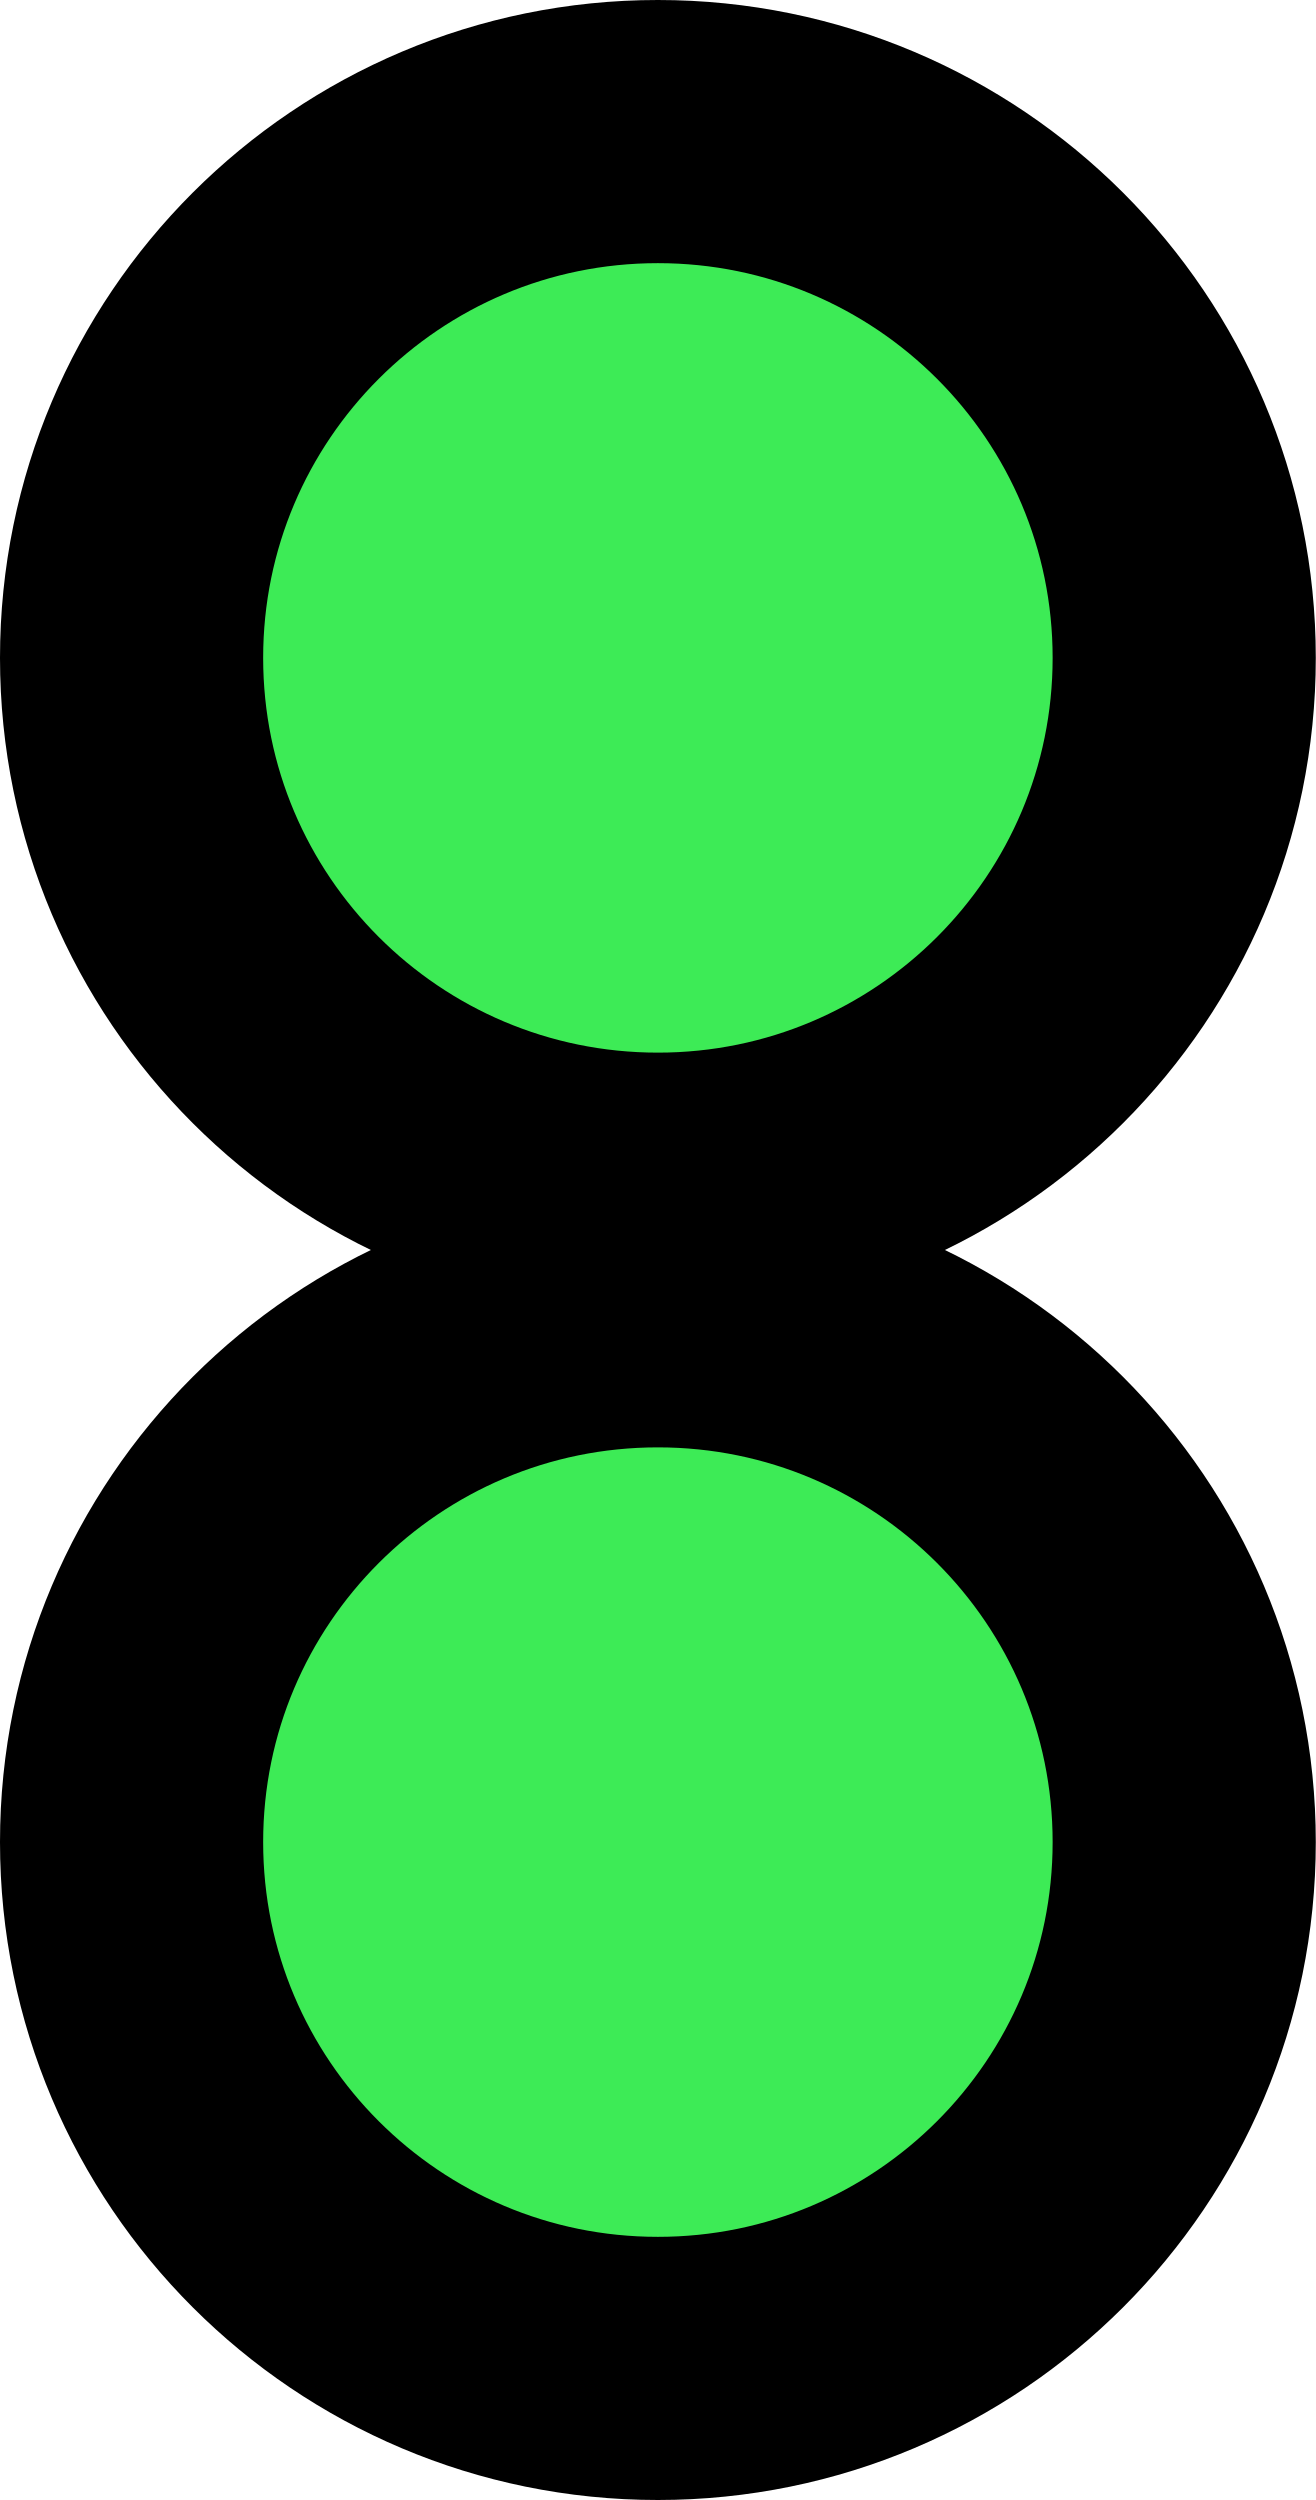
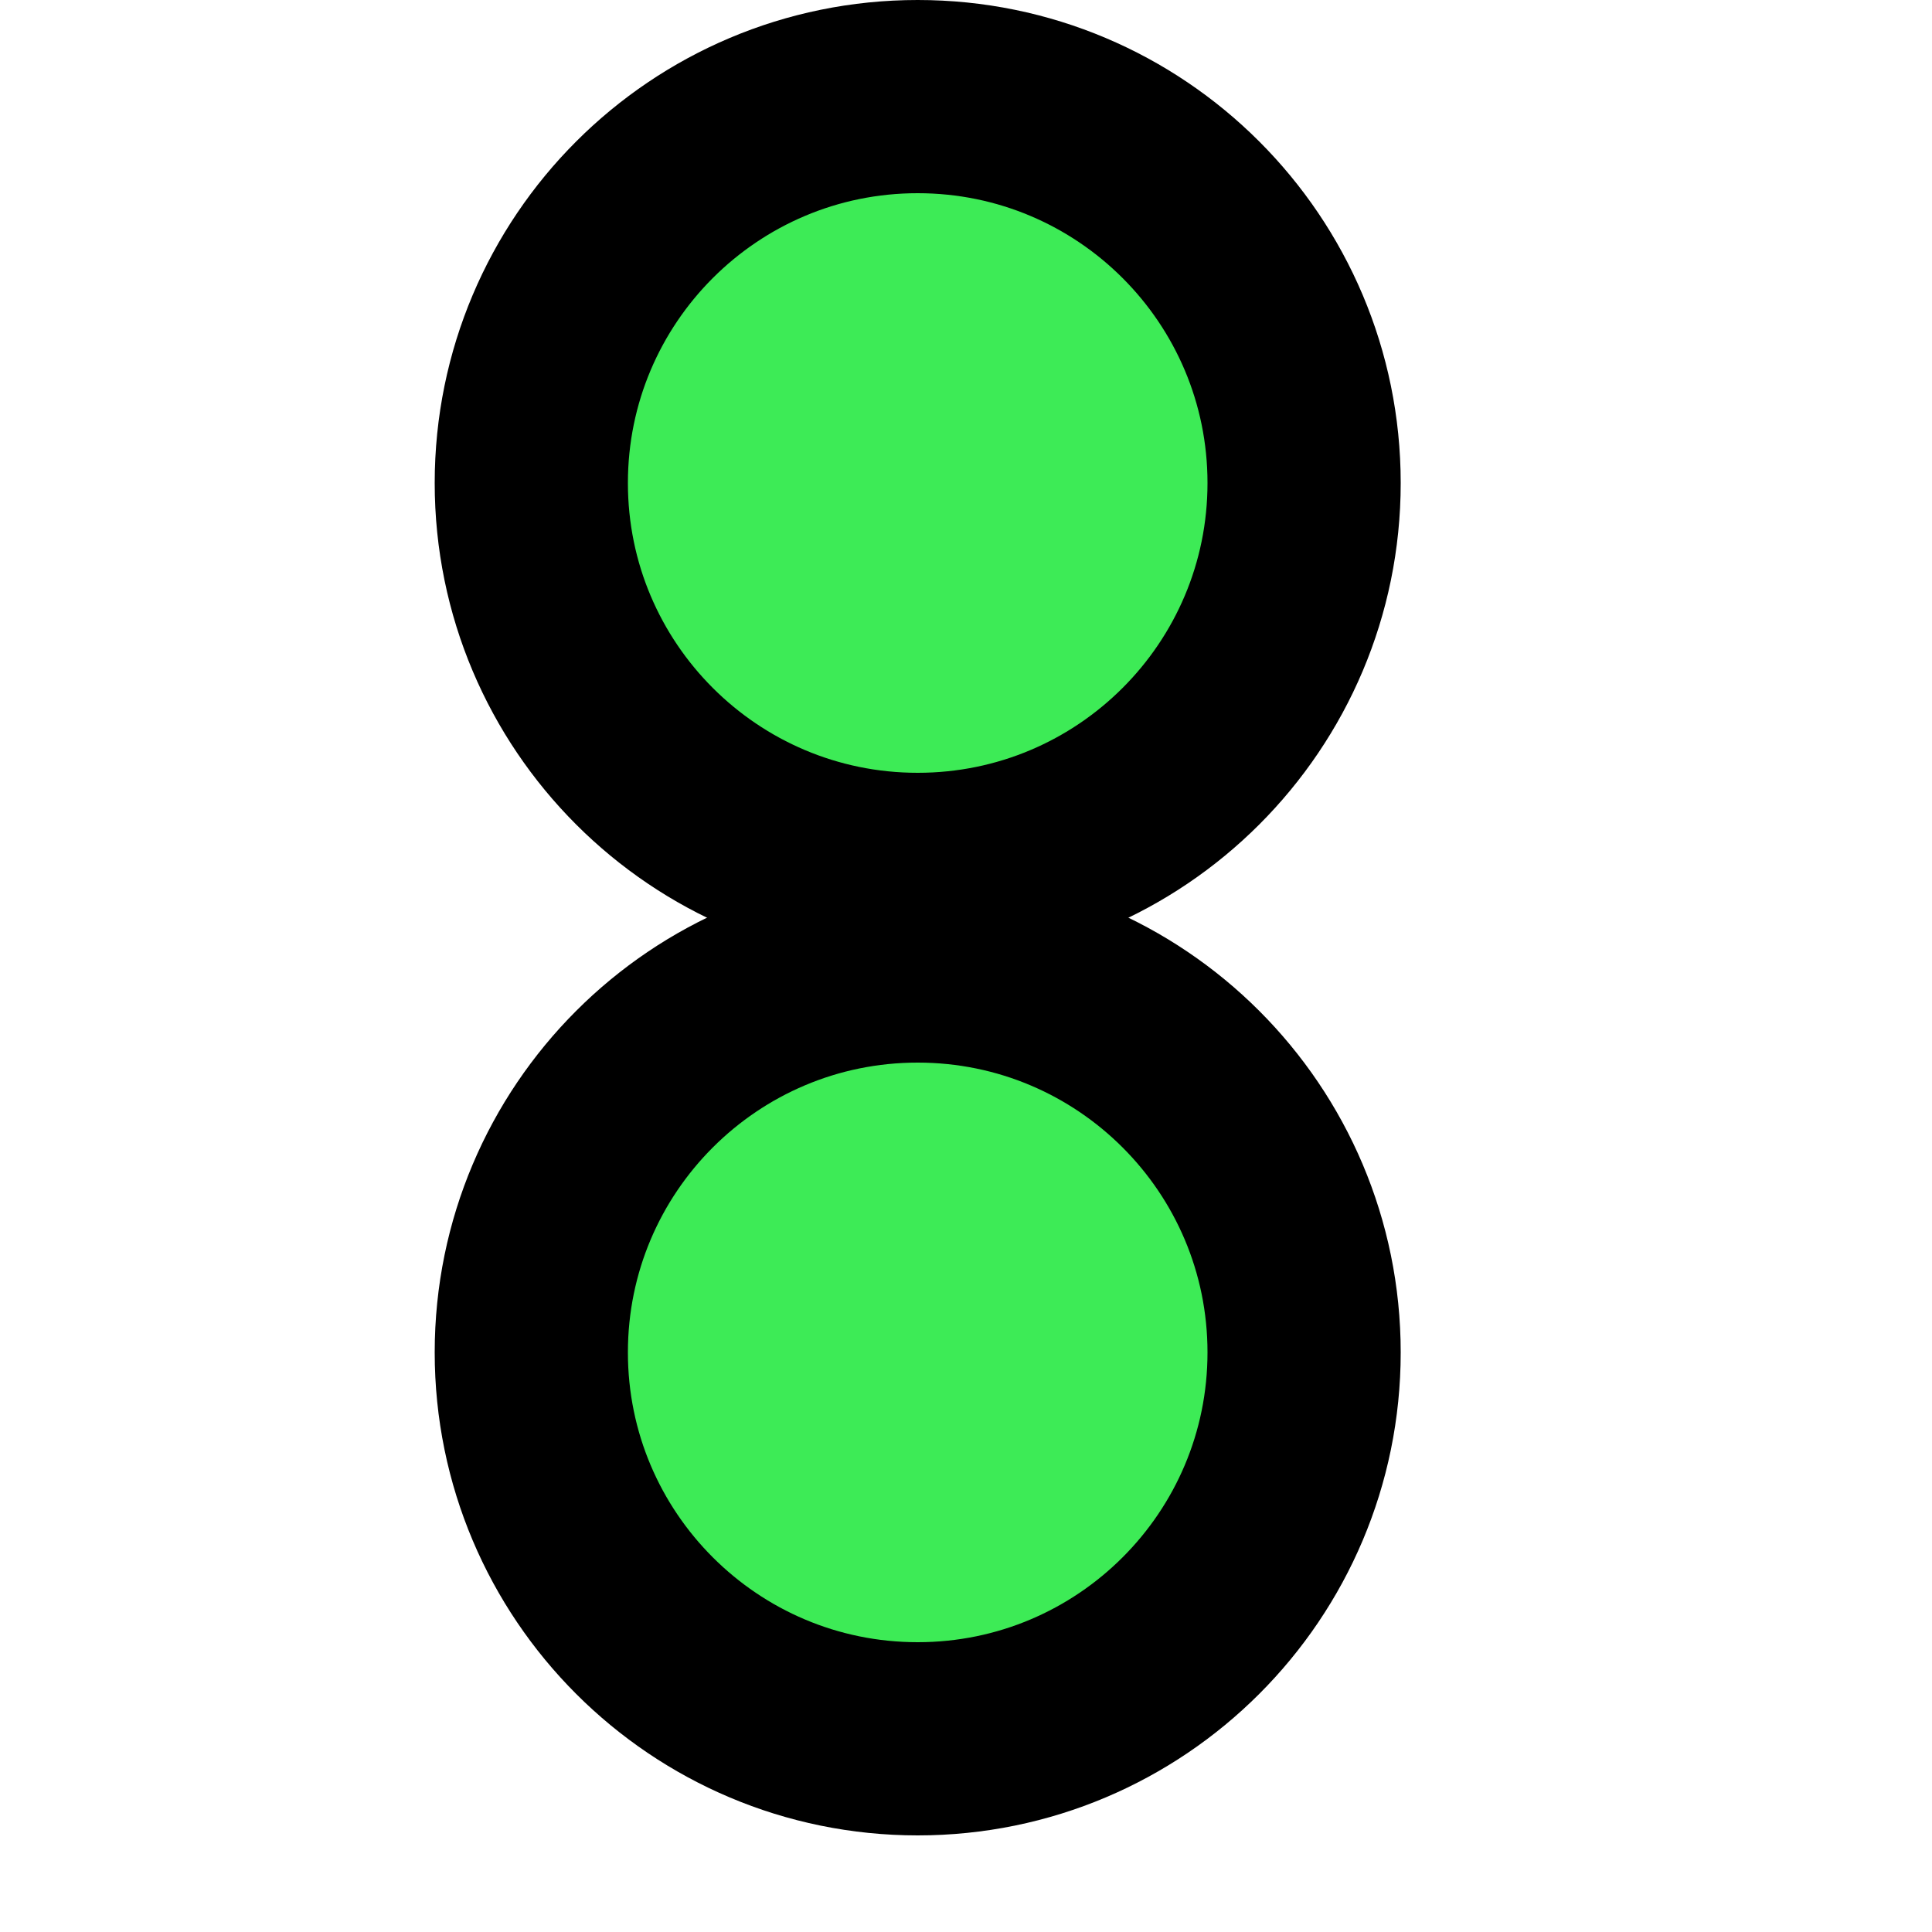
- <svg xmlns="http://www.w3.org/2000/svg" width="10" height="19" viewBox="0 0 10 19" fill="none">
+ <svg xmlns="http://www.w3.org/2000/svg" width="19" height="19" viewBox="-3 0 17 20" fill="none">
  <circle cx="5" cy="5" r="4" fill="#3DEB56" stroke="black" stroke-width="2" />
  <circle cx="5" cy="14" r="4" fill="#3DEB56" stroke="black" stroke-width="2" />
</svg>
